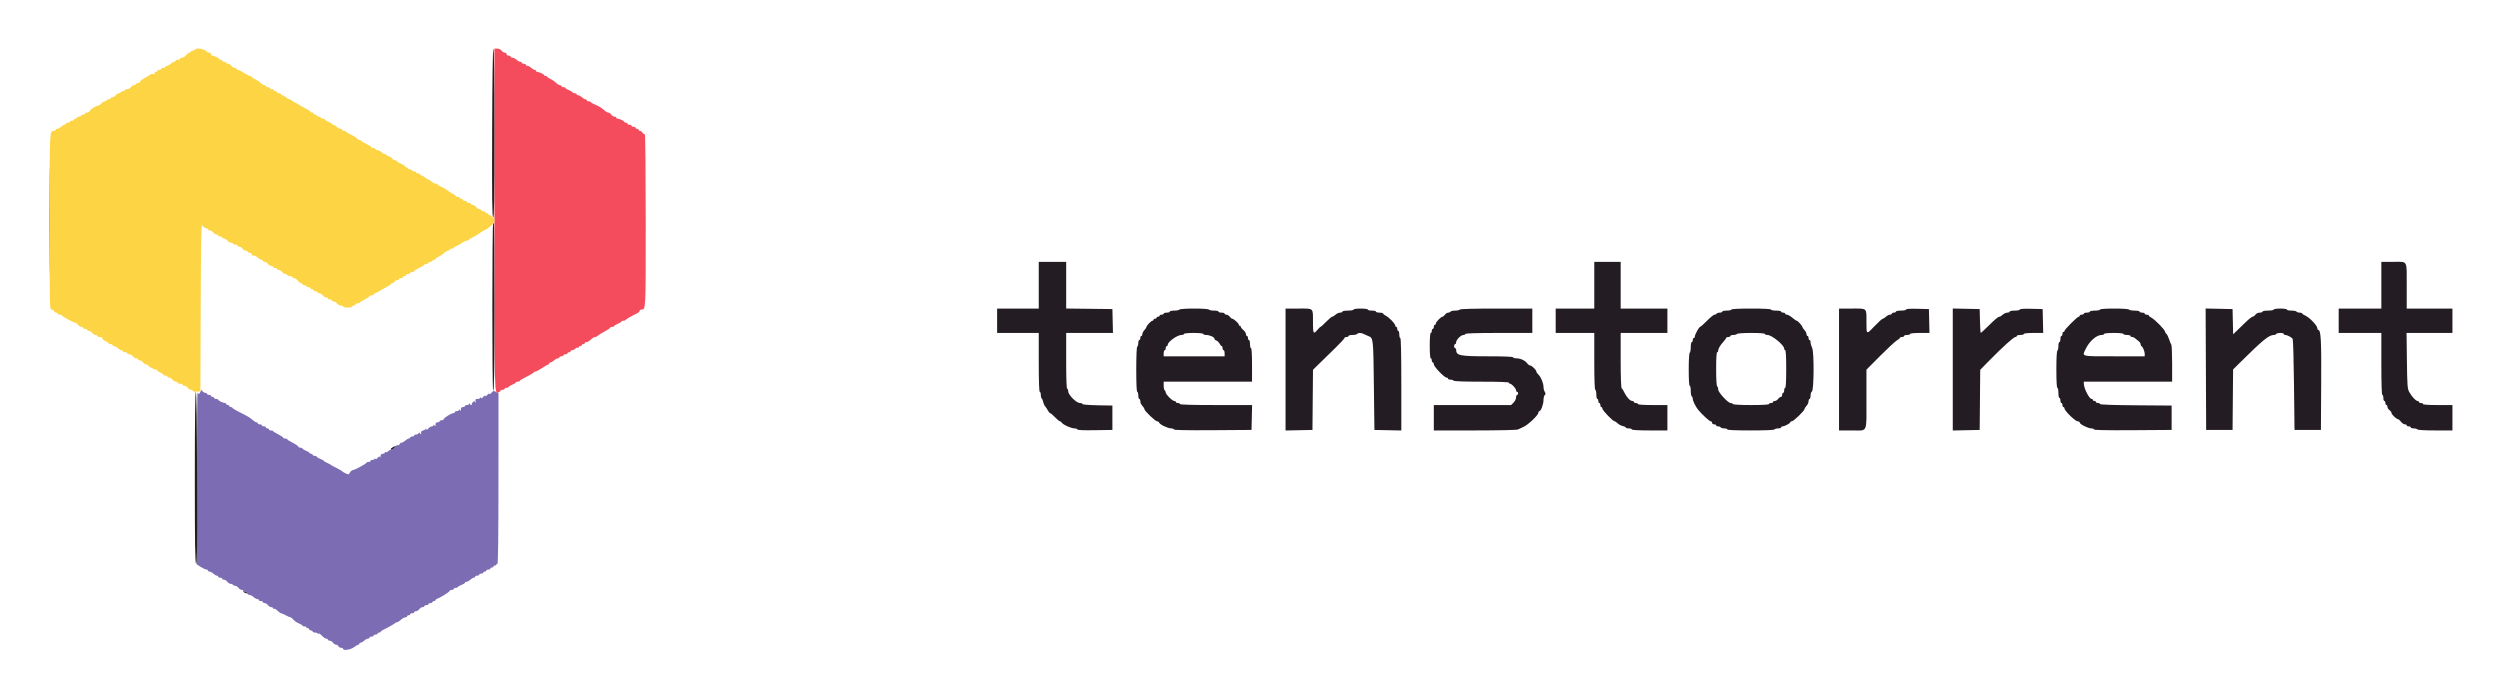
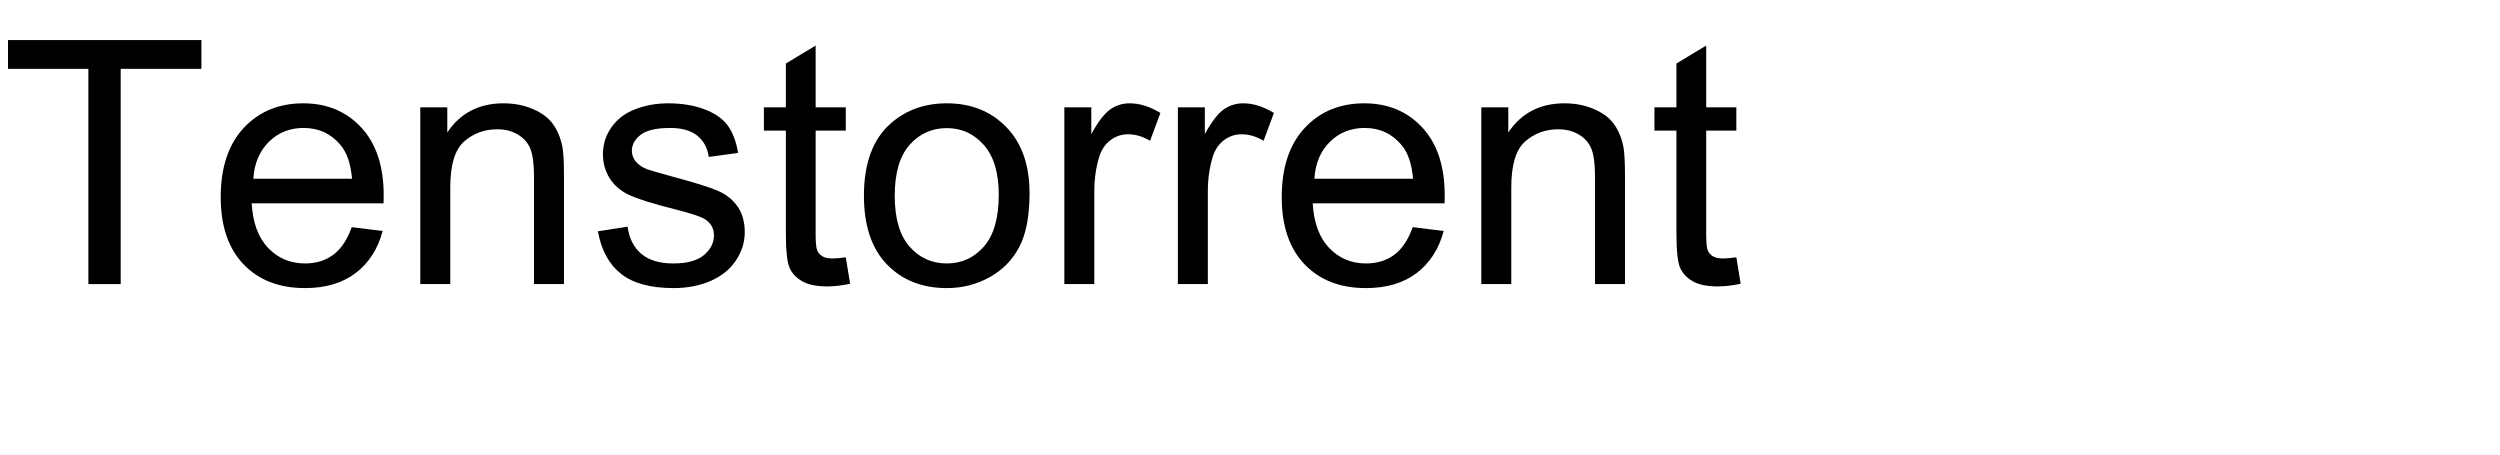
- <svg xmlns="http://www.w3.org/2000/svg" role="img" viewBox="-6.14 -7.14 410.28 114.28">
-   <g fill-rule="evenodd" stroke="none">
-     <path fill="#7b6cb3" d="M26.76 57.136c-.128.403-.354.476-.483.156-.046-.115-.09 6.184-.097 13.998l-.013 14.206.663.419c.365.23.777.418.917.418.139 0 .253.075.253.167 0 .092.116.167.257.167.141 0 .418.15.615.333.197.183.456.333.576.333.12 0 .219.075.219.167 0 .092.15.167.333.167.183 0 .333.075.333.166 0 .092.134.167.297.167.163 0 .405.15.537.333.132.184.369.334.527.334.157 0 .333.075.389.166.057.092.232.167.39.167s.395.15.527.333c.132.184.374.334.537.334.163 0 .296.075.296.166 0 .092.115.167.256.167.14 0 .298.112.351.25.052.138.223.25.38.25.156 0 .445.15.642.333.196.184.473.334.614.334.142 0 .257.075.257.166 0 .092.15.167.334.167.183 0 .333.075.333.167 0 .091.133.166.297.166.163 0 .404.15.536.334.132.183.374.333.537.333.163 0 .297.079.297.177 0 .097.07.133.156.08.085-.053.344.092.575.323.231.231.496.42.589.42.093 0 .437.15.763.333.326.184.674.334.773.334.098 0 .313.17.477.378.164.208.568.485.899.615.33.129.601.297.601.371 0 .075.15.136.333.136.184 0 .334.079.334.176 0 .097.067.135.149.084.082-.05.192.02.245.157.052.137.21.249.35.249.141 0 .256.075.256.167 0 .092.181.167.402.167.222 0 .441.093.487.208.063.155.088.151.098-.018.007-.13.216-.007.496.292.266.285.604.518.75.518.147 0 .267.075.267.166 0 .092.133.167.296.167.163 0 .405.15.537.333.132.184.366.334.519.334.153 0 .322.112.375.25.052.137.248.25.434.25s.339.075.339.166c0 .343 1.213.171 1.764-.25.301-.229.627-.416.725-.416.097 0 .177-.075.177-.167 0-.092.099-.167.219-.167s.379-.15.576-.333c.197-.183.474-.333.615-.333.141 0 .257-.075.257-.167 0-.092.15-.167.333-.167.184 0 .334-.075.334-.166 0-.092.15-.167.333-.167.183 0 .333-.075.333-.167 0-.091.113-.166.25-.166.138 0 .251-.057.252-.125 0-.069.169-.203.375-.299.66-.307 1.871-.99 1.958-1.105.047-.061.195-.136.33-.166.233-.053.341-.124.906-.597.137-.115.364-.208.506-.208.141 0 .257-.075.257-.167 0-.092.112-.167.25-.167.137 0 .25-.075.25-.166 0-.092.15-.167.333-.167.183 0 .333-.075.333-.167 0-.091.134-.166.297-.166.163 0 .405-.15.537-.334.132-.183.373-.333.536-.333.164 0 .297-.075.297-.167 0-.091.15-.166.333-.166.184 0 .334-.075.334-.167 0-.092.15-.167.333-.167.183 0 .333-.075.333-.166 0-.092.113-.167.25-.167.138 0 .25-.066.25-.147 0-.081.132-.19.292-.243.512-.167 1.943-1.063 2.007-1.257.034-.102.206-.186.382-.186.176 0 .319-.075.319-.167 0-.092.15-.167.334-.167.183 0 .333-.06.333-.133 0-.073.262-.228.583-.344.321-.116.584-.281.584-.367 0-.086.115-.156.257-.156.141 0 .418-.15.614-.333.197-.183.457-.333.577-.333.12 0 .218-.075.218-.167 0-.092.15-.167.334-.167.183 0 .333-.075.333-.166 0-.092.15-.167.333-.167.184 0 .334-.075.334-.167 0-.091.112-.166.25-.166.137 0 .25-.075.25-.167 0-.092.15-.167.333-.167.183 0 .333-.075.333-.166 0-.092.113-.167.25-.167.138 0 .25-.075.25-.167 0-.091.113-.166.25-.166.138 0 .25-.08.25-.177 0-.097.074-.131.163-.076.106.066.165-4.839.169-13.961l.005-14.061-.417-.224c-.376-.201-.449-.185-.751.164-.19.218-.335.291-.335.168 0-.124-.144-.052-.334.167-.189.218-.333.29-.333.166 0-.127-.132-.065-.317.148-.227.262-.342.305-.404.151-.066-.165-.089-.167-.099-.007-.007.115-.206.208-.441.208-.364 0-.412.056-.323.375.077.273.062.311-.057.14-.138-.201-.2-.198-.419.022-.142.141-.211.303-.154.36.056.057.022.103-.078.103-.099 0-.218-.093-.264-.208-.068-.167-.087-.167-.098 0-.007.115-.163.208-.346.208-.183 0-.333.075-.333.167 0 .092-.15.167-.334.167-.233 0-.334.112-.336.375-.002.303-.033.327-.164.125-.107-.167-.162-.181-.164-.042-.001.115-.152.208-.336.208-.183 0-.333.075-.333.167 0 .092-.114.167-.253.167-.333 0-1.58.79-1.58 1.002 0 .09-.15.164-.334.164-.183 0-.333.075-.333.167 0 .092-.15.167-.333.167-.234 0-.334.112-.336.375-.002.303-.034.327-.164.125-.108-.167-.163-.181-.164-.042-.002.115-.125.208-.275.208-.15 0-.412.162-.583.359-.21.241-.313.282-.314.125-.002-.16-.041-.174-.125-.045-.068.104-.273.22-.456.256-.221.045-.317.178-.285.395.041.276.02.288-.137.077-.141-.189-.207-.199-.271-.042-.047.115-.229.209-.404.209-.176 0-.32.075-.32.166 0 .092-.15.167-.333.167-.183 0-.333.075-.333.167 0 .091-.099.166-.219.166s-.379.15-.576.334c-.197.183-.466.333-.597.333-.132 0-.284.117-.339.261-.055.143-.179.212-.275.152-.096-.059-.327.086-.513.323-.186.237-.451.431-.589.431-.137 0-.363.113-.501.251-.138.139-.32.209-.405.157-.084-.052-.153-.015-.153.082s-.15.176-.333.176c-.231 0-.338.116-.347.375-.007.207-.052.278-.099.16-.063-.156-.17-.119-.388.132s-.324.288-.387.132c-.066-.165-.089-.167-.1-.007-.007.115-.163.208-.346.208-.183 0-.333.075-.333.167 0 .092-.15.167-.334.167-.183 0-.333.062-.333.139C54 68.951 52.066 70 51.798 70c-.214 0-.631.436-.631.659 0 .172-.967-.224-1.167-.478-.046-.058-.458-.291-.917-.518-.458-.227-.871-.457-.916-.51-.046-.053-.327-.202-.625-.332S47 68.543 47 68.49c0-.052-.263-.197-.583-.323-.321-.126-.584-.29-.584-.365 0-.074-.15-.135-.333-.135-.183 0-.333-.075-.333-.167 0-.092-.113-.167-.25-.167-.138 0-.25-.061-.25-.135 0-.075-.263-.239-.584-.365-.321-.126-.583-.29-.583-.364 0-.075-.142-.136-.316-.136-.173 0-.351-.093-.396-.208-.044-.115-.463-.396-.931-.625-.469-.229-.853-.473-.854-.542-.002-.068-.153-.125-.336-.125-.184 0-.334-.063-.334-.14 0-.077-.356-.321-.791-.542-.436-.22-.817-.457-.848-.526-.03-.069-.199-.125-.375-.125-.175 0-.319-.075-.319-.167 0-.091-.113-.166-.25-.166-.138 0-.25-.075-.25-.167 0-.092-.15-.167-.333-.167-.184 0-.334-.075-.334-.166 0-.092-.15-.167-.333-.167-.183 0-.333-.075-.333-.167 0-.091-.099-.166-.219-.166s-.398-.167-.616-.371c-.419-.39-.81-.621-2.374-1.401-.527-.263-.958-.534-.958-.603 0-.069-.113-.125-.25-.125s-.25-.075-.25-.167c0-.092-.113-.167-.25-.167s-.25-.075-.25-.166c0-.092-.098-.167-.217-.167-.306 0-1.113-.392-1.115-.542-.001-.068-.151-.125-.335-.125-.183 0-.333-.075-.333-.166 0-.092-.113-.167-.25-.167s-.25-.075-.25-.167c0-.091-.15-.166-.333-.166-.184 0-.334-.075-.334-.167 0-.092-.123-.167-.273-.167-.15 0-.366-.126-.479-.281-.188-.257-.215-.25-.321.084" />
-     <path fill="#f44c5c" d="M75.001 28.897c0 29.762-.029 28.629.728 28.338.149-.057.271-.171.271-.253 0-.082.15-.149.333-.149.184 0 .334-.075.334-.166 0-.092.15-.167.333-.167.183 0 .333-.061.333-.136 0-.074.263-.238.584-.364.32-.126.583-.29.583-.364 0-.075.15-.136.333-.136.184 0 .334-.056.335-.125.001-.069.169-.208.375-.308 1.003-.493 1.879-.996 1.929-1.109.031-.068.154-.125.275-.125.121 0 .61-.262 1.086-.583.477-.321.935-.583 1.017-.583.083 0 .15-.075.15-.167 0-.092.098-.167.219-.167.12 0 .379-.15.576-.333.197-.183.473-.333.615-.333.141 0 .257-.075.257-.167 0-.092.15-.167.333-.167.183 0 .333-.075.333-.166 0-.092.15-.167.334-.167.183 0 .333-.075.333-.167 0-.091.112-.166.25-.166s.25-.075.25-.167c0-.092.118-.167.262-.167.144 0 .375-.113.513-.251.139-.139.321-.209.405-.157.084.052.153.015.153-.082s.113-.176.25-.176c.138 0 .25-.075.25-.167 0-.092.113-.167.25-.167.138 0 .25-.075.25-.166 0-.092.118-.167.262-.167.144 0 .367-.094.494-.208.57-.511.744-.625.956-.625.124 0 .371-.132.549-.292.177-.161.679-.473 1.114-.693.436-.221.792-.464.792-.542 0-.077.15-.14.333-.14.184 0 .334-.061.334-.136 0-.074.262-.238.583-.364.321-.126.583-.29.583-.364 0-.075.144-.136.32-.136.175 0 .344-.056.375-.125.053-.12 1.153-.758 1.929-1.118.206-.096.374-.267.375-.382.001-.115.119-.208.263-.208.762 0 .742.392.736-14.664-.003-7.802-.065-14.148-.138-14.103-.073.045-.238-.064-.366-.242-.129-.179-.33-.325-.447-.325-.117 0-.213-.075-.213-.166 0-.092-.113-.167-.25-.167-.138 0-.25-.075-.25-.167 0-.091-.15-.166-.334-.166-.183 0-.333-.075-.333-.167 0-.092-.15-.167-.333-.167-.184 0-.334-.075-.334-.166 0-.092-.112-.167-.25-.167-.137 0-.25-.056-.251-.125-.002-.15-.809-.542-1.115-.542-.119 0-.217-.075-.217-.166 0-.092-.133-.167-.297-.167-.163 0-.404-.15-.536-.333-.132-.184-.34-.334-.461-.334s-.311-.076-.421-.169c-.794-.67-1.06-.842-1.713-1.111-.406-.167-.738-.359-.738-.428S90.683 9.5 90.5 9.5c-.183 0-.333-.075-.333-.167 0-.091-.099-.166-.219-.166s-.379-.15-.576-.334c-.197-.183-.474-.333-.615-.333-.141 0-.257-.075-.257-.167 0-.091-.15-.166-.333-.166-.184 0-.334-.061-.334-.136 0-.074-.262-.238-.583-.364-.321-.126-.583-.29-.583-.365 0-.074-.15-.135-.334-.135C86.15 7.167 86 7.092 86 7c0-.092-.116-.167-.258-.167-.141 0-.436-.179-.655-.397-.218-.219-.628-.5-.909-.624-.281-.125-.511-.283-.511-.353 0-.069-.113-.126-.25-.126-.138 0-.251-.056-.252-.125-.001-.149-.808-.541-1.115-.541-.119 0-.217-.075-.217-.167 0-.092-.098-.167-.218-.167s-.38-.15-.577-.333c-.196-.183-.473-.333-.614-.333-.142 0-.257-.075-.257-.167 0-.092-.15-.167-.334-.167-.183 0-.333-.075-.333-.166 0-.092-.116-.167-.257-.167-.141 0-.418-.15-.615-.333-.197-.184-.493-.334-.659-.334-.166 0-.302-.075-.302-.166 0-.092-.15-.167-.334-.167-.185 0-.333-.111-.333-.25 0-.137-.133-.25-.297-.25-.163 0-.404-.15-.536-.333-.141-.196-.432-.334-.703-.334h-.463v28.064" />
-     <path fill="#231c23" d="M74.627 14.598c-.034 10.851 0 13.8.165 13.937.166.138.208-2.634.208-13.765C75 5.698 74.942.833 74.835.833c-.107 0-.18 4.835-.208 13.765M1.913 29c0 7.746.02 10.915.045 7.042.025-3.873.025-10.211 0-14.084-.025-3.873-.045-.704-.045 7.042m72.882.542c-.179.192-.182 27.458-.003 27.458.165 0 .208-2.861.208-13.75 0-7.562-.038-13.75-.083-13.75-.046 0-.101.019-.122.042m89.538 10.125V43.5H157.5v4h6.833v4.833c0 3.111.06 4.834.167 4.834.092 0 .167.22.167.49 0 .269.065.53.145.58.08.049.188.307.242.573.053.266.194.586.313.712.119.125.323.434.453.686.13.252.305.459.388.459.083 0 .44.3.792.666.352.367.718.667.812.667.094 0 .231.103.305.229.194.333 1.536.938 2.081.938.258 0 .469.076.469.17 0 .112.995.155 2.875.125l2.875-.045v-4l-2.459-.046c-1.451-.028-2.458-.113-2.458-.209 0-.089-.189-.162-.421-.162-.574 0-1.912-1.338-1.912-1.912 0-.232-.075-.421-.167-.421-.107 0-.167-1.639-.167-4.584V47.5h7.678l-.047-1.958-.047-1.959-3.792-.044-3.792-.045v-7.661h-4.5v3.834m91.167 0V43.5h-6.333v4h6.333v4.667c0 3 .06 4.666.167 4.666.091 0 .166.338.166.75 0 .413.075.75.167.75.092 0 .167.15.167.334 0 .183.075.333.166.333.092 0 .167.15.167.333 0 .184.075.334.167.334.091 0 .166.114.166.253 0 .281 1.727 2.08 1.997 2.08.093 0 .322.152.509.339.186.186.561.383.833.437.272.054.495.165.495.245 0 .08.225.146.5.146s.5.075.5.166c0 .105 1.083.167 2.916.167h2.917v-4.167h-2.417c-1.5 0-2.416-.063-2.416-.166 0-.092-.15-.167-.334-.167-.183 0-.333-.075-.333-.167 0-.091-.116-.166-.258-.166-.352 0-.942-.624-1.293-1.368-.16-.34-.364-.663-.453-.718-.099-.061-.163-1.859-.163-4.591V47.5h7.667v-4h-7.667v-7.667H255.5v3.834m129.167 0V43.5h-7v4h7v5.083c0 3.278.059 5.084.166 5.084.092 0 .167.225.167.5s.075.5.167.5c.091 0 .166.15.166.333 0 .183.075.333.167.333.092 0 .167.134.167.297 0 .163.15.405.333.537.183.132.333.339.333.461 0 .245.82 1.025 1.086 1.033.093.003.309.193.481.422.173.23.453.417.623.417.171 0 .31.075.31.167 0 .091.15.166.334.166.183 0 .333.075.333.167 0 .092.221.167.49.167.27 0 .537.075.593.166.062.101 1.224.167 2.927.167h2.823v-4.167h-2.416c-1.5 0-2.417-.063-2.417-.166 0-.092-.15-.167-.333-.167-.184 0-.334-.075-.334-.167 0-.091-.098-.166-.218-.166-.288 0-.998-.768-1.387-1.5-.276-.519-.316-1.085-.366-5.125l-.057-4.542h7.528v-4h-7.5v-3.57c0-4.518.225-4.097-2.184-4.097h-1.982v3.834m-197.25 4c-.057.091-.436.166-.844.166-.407 0-.74.075-.74.167 0 .092-.225.167-.5.167s-.5.075-.5.166c0 .092-.15.167-.333.167-.183 0-.333.075-.333.167 0 .091-.113.166-.25.166-.138 0-.25.075-.25.167 0 .092-.113.167-.25.167-.138 0-.25.075-.25.166 0 .092-.085.167-.189.167-.203 0-.977.83-.978 1.049 0 .072-.15.293-.333.489-.184.197-.334.494-.334.66 0 .166-.075.302-.166.302-.092 0-.167.15-.167.333 0 .184-.075.334-.167.334-.091 0-.166.22-.166.49 0 .269-.075.536-.167.593-.103.064-.167 1.502-.167 3.76 0 2.327.061 3.657.167 3.657.092 0 .167.262.167.583 0 .321.075.583.166.583.092 0 .167.174.167.386 0 .211.15.546.333.743.184.196.334.437.334.535 0 .277 1.796 2.003 2.085 2.003.142 0 .3.107.35.238.118.308 1.44.929 1.98.929.23 0 .418.076.418.168 0 .112 2.157.154 6.375.125l6.375-.043.047-2.042.047-2.042h-5.922c-3.837 0-5.922-.058-5.922-.166 0-.092-.15-.167-.333-.167-.184 0-.334-.075-.334-.167 0-.091-.115-.166-.255-.166-.327 0-1.411-1.077-1.411-1.402 0-.135-.075-.292-.167-.348-.092-.057-.167-.399-.167-.76V55.5h14.5v-2.75c0-1.722-.062-2.75-.166-2.75-.092 0-.167-.3-.167-.667 0-.366-.075-.666-.167-.666-.091 0-.166-.15-.166-.334 0-.183-.075-.333-.167-.333-.092 0-.167-.145-.167-.321 0-.177-.187-.469-.416-.649-.229-.18-.417-.411-.417-.512 0-.102-.075-.185-.167-.185-.091 0-.166-.085-.166-.189 0-.222-.84-.977-1.089-.977-.094 0-.279-.15-.411-.334-.132-.183-.374-.333-.537-.333-.163 0-.297-.075-.297-.167 0-.091-.225-.166-.5-.166s-.5-.075-.5-.167c0-.092-.333-.167-.74-.167s-.786-.075-.843-.166c-.061-.098-1.054-.167-2.417-.167-1.362 0-2.356.069-2.416.167m17.416 9.838V63.51l2.209-.047 2.208-.046.044-4.935.044-4.935 1.039-1.023c.572-.563 1.733-1.696 2.581-2.517.848-.822 1.542-1.572 1.542-1.667 0-.095.15-.173.333-.173.184 0 .334-.075.334-.167 0-.092.295-.167.656-.167.362 0 .704-.075.76-.166.13-.21.665-.216 1.044-.011.159.085.529.252.821.369.789.317.788.309.882 8.142l.087 7.25 2.208.046 2.208.047v-7.588c0-4.948-.058-7.589-.166-7.589-.092 0-.167-.262-.167-.583 0-.321-.075-.583-.167-.583-.091 0-.166-.15-.166-.334 0-.183-.075-.333-.167-.333-.092 0-.167-.098-.167-.217 0-.297-.978-1.314-1.541-1.604-.252-.129-.459-.298-.459-.374 0-.076-.262-.138-.583-.138-.321 0-.583-.075-.583-.167 0-.092-.3-.167-.667-.167-.367 0-.667-.075-.667-.166 0-.096-.5-.167-1.166-.167-.667 0-1.167.071-1.167.167 0 .091-.412.166-.917.166-.504 0-.916.075-.916.167 0 .092-.174.167-.386.167-.211 0-.546.15-.743.333-.196.183-.44.333-.542.333-.101 0-.55.375-.996.834-.446.458-.859.833-.917.833-.057 0-.294.225-.525.5-.646.768-.725.634-.725-1.236 0-2.437.18-2.264-2.351-2.264h-2.149v10.005m28.584-9.838c-.057.091-.394.166-.75.166s-.694.075-.75.167c-.057.092-.232.167-.39.167s-.395.15-.527.333c-.132.183-.313.333-.403.333-.245 0-1.097.865-1.097 1.115 0 .12-.075.219-.167.219-.091 0-.166.15-.166.333 0 .183-.075.333-.167.333-.092 0-.167.15-.167.334 0 .183-.075.333-.166.333-.103 0-.167.806-.167 2.083 0 1.278.064 2.084.167 2.084.091 0 .166.15.166.333 0 .183.075.333.167.333.092 0 .167.145.167.323 0 .372 1.736 2.177 2.094 2.177.131 0 .239.075.239.167 0 .092.183.167.407.167.224 0 .453.075.51.166.064.105 1.779.167 4.593.167 2.882 0 4.49.06 4.49.167 0 .091.078.166.174.166.268 0 .993.786.993 1.076 0 .142.075.258.166.258.092 0 .167.112.167.25 0 .137-.075.25-.167.25-.091 0-.166.191-.166.424 0 .233-.184.608-.409.833l-.41.409H229.167V63.5h6.752c3.767 0 6.88-.068 7.042-.153.159-.084.577-.278.929-.431.738-.322 2.443-1.945 2.443-2.325 0-.142.074-.258.165-.258.252 0 .669-1.133.669-1.82 0-.337.092-.705.204-.817.161-.161.161-.273 0-.531-.112-.18-.204-.544-.204-.809 0-.619-.446-1.687-.852-2.038-.173-.151-.315-.362-.315-.47 0-.267-.765-1.015-1.039-1.015-.121 0-.331-.153-.466-.341-.336-.469-1.102-.825-1.771-.825-.306 0-.557-.075-.557-.167 0-.107-1.514-.167-4.209-.167-4.524 0-5.125-.124-5.125-1.061 0-.149-.075-.272-.166-.272-.092 0-.167-.15-.167-.333 0-.184.075-.334.167-.334.091 0 .166-.139.166-.31 0-.402.788-1.19 1.19-1.19.171 0 .31-.075.31-.166 0-.108 1.945-.167 5.5-.167h5.5v-4h-5.906c-3.759 0-5.945.061-6.01.167m44.583 0c0 .091-.338.166-.75.166-.413 0-.75.075-.75.167 0 .092-.183.167-.407.167-.224 0-.453.075-.51.166-.056.092-.215.167-.352.167-.137 0-.691.45-1.231 1-.54.55-1.047 1-1.127 1-.177 0-.873 1.274-.873 1.599 0 .129-.075.234-.167.234-.091 0-.166.15-.166.334 0 .183-.075.333-.167.333-.092 0-.167.371-.167.823 0 .453-.075.87-.166.927-.1.062-.167 1.168-.167 2.76 0 1.66.063 2.657.167 2.657.091 0 .166.37.166.823 0 .453.075.87.167.927.092.056.167.246.167.421 0 .314.478 1.277.877 1.768.61.748 1.854 1.894 2.056 1.894.128 0 .233.112.233.25 0 .139.148.25.334.25.183 0 .333.075.333.167 0 .091.146.166.323.166.178 0 .37.075.427.167.057.092.324.167.593.167.27 0 .49.075.49.166 0 .107 1.386.167 3.824.167 2.369 0 3.863-.063 3.926-.167.057-.091.324-.166.594-.166.269 0 .49-.075.49-.167 0-.092.101-.167.224-.167.334 0 1.276-.501 1.276-.679 0-.084.114-.154.253-.154.286 0 2.08-1.729 2.08-2.003 0-.098.15-.339.333-.535.184-.197.334-.532.334-.743 0-.212.075-.386.166-.386.092 0 .167-.256.167-.569 0-.313.094-.601.208-.639.345-.114.391-6.475.052-7.155-.143-.287-.26-.697-.26-.912 0-.215-.075-.391-.167-.391-.091 0-.166-.15-.166-.334 0-.183-.075-.333-.167-.333-.092 0-.167-.136-.167-.302 0-.166-.15-.463-.333-.66-.183-.196-.333-.417-.334-.489 0-.194-.763-1.049-.935-1.049-.081-.001-.41-.225-.731-.5s-.715-.499-.875-.5c-.16 0-.292-.075-.292-.167 0-.091-.15-.166-.333-.166-.183 0-.333-.075-.333-.167 0-.092-.375-.167-.834-.167-.458 0-.833-.075-.833-.166 0-.106-1.194-.167-3.25-.167s-3.25.061-3.25.167m17.667 9.833v10h2.149c2.622 0 2.351.607 2.351-5.249V53.53l2.228-2.243c1.226-1.233 2.463-2.381 2.75-2.551.287-.169.522-.367.522-.439 0-.072.15-.13.333-.13.183 0 .333-.075.333-.167 0-.092.225-.167.5-.167s.5-.075.5-.166c0-.1.641-.167 1.589-.167h1.589l-.047-1.958-.047-1.959-1.875-.047c-1.209-.03-1.875.014-1.875.125 0 .096-.372.172-.834.172-.458 0-.833.075-.833.167 0 .092-.15.167-.333.167-.184 0-.334.075-.334.166 0 .092-.136.167-.302.167-.166 0-.462.15-.659.333-.197.184-.437.334-.534.334-.097 0-.677.525-1.29 1.166-1.411 1.479-1.381 1.492-1.381-.569 0-2.437.179-2.264-2.351-2.264h-2.149v10m18.666 0v10.01l2.209-.047 2.208-.046.044-4.934.044-4.933 1.539-1.567c2.144-2.181 3.954-3.816 4.227-3.816.126 0 .229-.075.229-.167 0-.092.263-.167.584-.167.32 0 .583-.075.583-.166 0-.1.641-.167 1.589-.167h1.588l-.047-1.958-.047-1.959-1.875-.047c-1.209-.03-1.875.014-1.875.125 0 .096-.371.172-.833.172-.458 0-.833.075-.833.167 0 .092-.174.167-.386.167-.211 0-.546.15-.743.333-.196.183-.435.333-.529.333-.229 0-.678.375-1.946 1.625-.581.573-1.093 1.042-1.138 1.042-.045 0-.102-.881-.128-1.958l-.047-1.959-2.208-.046-2.209-.047V53.5m24.167-9.833c0 .091-.375.166-.833.166-.459 0-.834.075-.834.167 0 .092-.225.167-.5.167s-.5.075-.5.166c0 .092-.15.167-.333.167-.183 0-.333.075-.333.167 0 .091-.077.166-.17.166-.221 0-2.33 2.109-2.33 2.331 0 .093-.075.169-.167.169-.092 0-.167.15-.167.334 0 .183-.075.333-.166.333-.092 0-.167.225-.167.5s-.075.5-.167.5c-.091 0-.166.296-.166.657 0 .361-.075.703-.167.76-.101.062-.167 1.279-.167 3.093 0 1.882.062 2.99.167 2.99.092 0 .167.375.167.833 0 .459.075.834.166.834.092 0 .167.187.167.416 0 .23.075.417.167.417.091 0 .166.15.166.333 0 .184.075.334.167.334.092 0 .167.102.167.227 0 .375 1.769 2.106 2.152 2.106.191 0 .35.094.352.208.006.273 1.373.959 1.91.959.231 0 .419.076.419.168 0 .112 2.157.154 6.375.125l6.375-.043v-4l-5.875-.044c-3.725-.028-5.875-.104-5.875-.208 0-.091-.15-.165-.333-.165-.184 0-.334-.075-.334-.167 0-.091-.112-.166-.25-.166-.137 0-.25-.075-.25-.167 0-.092-.096-.167-.214-.167-.376 0-1.247-1.68-1.273-2.458l-.013-.375h14.5v-2.967c0-1.631-.062-3.038-.137-3.125-.076-.087-.238-.478-.361-.869s-.323-.794-.446-.895c-.122-.102-.222-.269-.222-.373 0-.273-1.67-1.981-2.209-2.258-.252-.13-.458-.298-.458-.374 0-.077-.15-.139-.333-.139-.184 0-.334-.075-.334-.167 0-.091-.187-.166-.416-.166-.229 0-.417-.075-.417-.167 0-.092-.371-.167-.823-.167-.453 0-.87-.075-.927-.166-.061-.099-1.057-.167-2.427-.167-1.437 0-2.323.064-2.323.167m17.374 9.786l.043 9.964h4.333l.044-4.964.044-4.963 1.216-1.204c3.667-3.63 4.676-4.453 5.462-4.453.164 0 .344-.075.401-.166.056-.092.361-.167.676-.167.316 0 .574.075.574.167 0 .091.097.166.216.166.36 0 1.102.4 1.239.667.07.137.165 3.55.211 7.583l.084 7.334h4.333l.045-7.5c.045-7.324-.044-8.917-.498-8.917-.072 0-.13-.112-.13-.248 0-.459-1.264-1.786-2.019-2.12-.265-.118-.481-.27-.481-.339 0-.07-.183-.126-.407-.126-.224 0-.453-.075-.51-.167-.057-.092-.436-.167-.843-.167s-.74-.075-.74-.166c0-.094-.473-.167-1.084-.167-.611 0-1.083.073-1.083.167 0 .091-.413.166-.917.166s-.916.075-.916.167c0 .092-.209.167-.464.167-.272 0-.562.137-.703.333-.132.183-.338.333-.457.333s-.647.418-1.172.929c-.525.51-1.196 1.16-1.491 1.444l-.536.517-.047-2.07-.047-2.07-2.21-.046-2.209-.047.043 9.963m-164.541-5.786c0 .091.21.166.467.166.582 0 1.364.352 1.365.614.001.109.14.241.308.295.169.053.407.283.528.511.122.227.284.414.36.414.077 0 .139.15.139.333 0 .183.075.333.167.333.091 0 .166.225.166.5v.5h-10v-.5c0-.275.075-.5.167-.5.092 0 .167-.15.167-.333 0-.183.075-.333.166-.333.092 0 .167-.101.167-.224 0-.485 1.57-1.61 2.248-1.61.23 0 .419-.075.419-.166 0-.1.639-.167 1.583-.167s1.583.067 1.583.167m92.167 0c0 .091.189.166.419.166.718 0 2.748 1.661 2.748 2.248 0 .139.075.252.166.252.105 0 .167 1.139.167 3.084 0 1.944-.062 3.083-.167 3.083-.091 0-.166.188-.166.417 0 .229-.075.416-.167.416-.092 0-.167.15-.167.334 0 .183-.096.333-.213.333-.117 0-.321.15-.453.333-.132.184-.374.334-.537.334-.163 0-.297.075-.297.166 0 .092-.15.167-.333.167-.183 0-.333.075-.333.167 0 .104-1.08.166-2.907.166-1.758 0-2.948-.066-3.01-.166-.057-.092-.222-.167-.368-.167-.439 0-2.049-1.752-2.049-2.229 0-.23-.075-.464-.166-.521-.101-.062-.167-1.196-.167-2.843 0-1.716.062-2.74.167-2.74.091 0 .166-.114.166-.253 0-.334.314-.869.875-1.49.251-.279.457-.564.458-.632 0-.069.151-.125.334-.125.183 0 .333-.075.333-.167 0-.092.221-.167.49-.167.27 0 .537-.075.594-.166.06-.098 1.029-.167 2.343-.167 1.382 0 2.24.064 2.24.167m58.833 0c0 .091.263.166.584.166.321 0 .583.075.583.167 0 .092.118.167.262.167.144 0 .36.093.479.208.12.115.377.319.572.453.194.135.354.379.354.542 0 .163.056.297.125.298.186.002.541.843.541 1.282v.383h-5c-5.616 0-5.311.082-4.668-1.246.601-1.241 1.761-2.254 2.583-2.254.23 0 .419-.075.419-.166 0-.1.639-.167 1.583-.167s1.583.067 1.583.167m-316.5 23.468c0 10.911.046 14.03.209 14.253.167.229.199-2.533.164-13.968-.028-9.255-.101-14.253-.208-14.253-.107 0-.165 4.871-.165 13.968m32.542-4.908c-.206.102-.375.243-.375.313 0 .23.277.132.583-.207.334-.368.328-.372-.208-.106M33.729 89.855c.021.108.207.259.413.335.238.088.338.079.273-.026-.056-.09-.203-.164-.328-.164-.124 0-.264-.077-.311-.171-.046-.094-.067-.082-.047.026" />
-     <path fill="#fcd444" d="M25.833 1c0 .092-.15.167-.333.167-.183 0-.333.075-.333.166 0 .092-.102.167-.227.167s-.367.188-.54.417c-.176.235-.481.416-.699.416-.216 0-.342.074-.284.167.058.095-.082.167-.324.167-.234 0-.426.075-.426.166 0 .092-.099.167-.219.167s-.379.15-.576.333c-.197.184-.474.334-.615.334-.141 0-.257.075-.257.166 0 .092-.15.167-.333.167-.184 0-.334.075-.334.167 0 .091-.15.166-.333.166-.183 0-.333.075-.333.167 0 .092-.117.167-.26.167-.143 0-.214.075-.157.166.058.094-.077.167-.31.167-.227 0-.437.056-.468.125-.03.069-.412.306-.847.526-.435.221-.792.502-.792.625s-.15.224-.333.224c-.183 0-.333.075-.333.167 0 .091-.134.166-.297.166-.163 0-.405.15-.537.334-.132.183-.411.333-.62.333-.209 0-.38.075-.38.167 0 .091-.15.166-.333.166-.183 0-.333.075-.333.167 0 .092-.134.167-.297.167-.163 0-.405.15-.537.333-.132.183-.373.333-.536.333-.164 0-.297.075-.297.167 0 .092-.15.167-.333.167-.184 0-.334.075-.334.166 0 .092-.133.167-.296.167-.163 0-.405.15-.537.333-.132.184-.325.334-.428.334-.347 0-1.255.53-1.454.85-.109.174-.33.316-.491.316-.162 0-.294.075-.294.167 0 .092-.15.167-.333.167-.183 0-.333.075-.333.166 0 .092-.15.167-.334.167-.183 0-.333.075-.333.167 0 .091-.112.166-.25.166S6 12.408 6 12.5c0 .092-.15.167-.333.167-.184 0-.334.075-.334.166 0 .092-.15.167-.333.167-.183 0-.333.075-.333.167 0 .091-.099.166-.219.166s-.379.15-.576.334c-.197.183-.474.333-.615.333-.141 0-.257.075-.257.167 0 .091-.118.166-.262.166-.758 0-.738-.397-.738 14.905 0 14.046.008 14.429.316 14.429.173 0 .358.112.411.25.053.137.211.25.351.25.14 0 .255.075.255.166 0 .092.144.167.32.167.175 0 .344.062.375.139.073.182 1.934 1.194 2.195 1.194.112 0 .312.15.444.334.132.183.373.333.536.333.164 0 .297.075.297.167 0 .091.15.166.333.166.184 0 .334.075.334.167 0 .092.133.167.296.167.163 0 .405.15.537.333.132.183.374.333.537.333.163 0 .296.075.296.167 0 .092.188.167.417.167.243 0 .417.095.417.229 0 .127.225.323.5.437.275.114.5.273.5.354 0 .08.15.146.333.146.183 0 .333.075.333.167 0 .092.116.167.257.167.142 0 .418.15.615.333.197.183.456.333.576.333.121 0 .219.075.219.167 0 .092.192.167.427.167.241 0 .381.072.323.166-.057.093.069.167.287.167.214 0 .498.15.63.333.132.184.373.334.536.334.164 0 .297.075.297.166 0 .092.133.167.297.167.163 0 .404.15.536.333.132.184.374.334.537.334.163 0 .297.069.297.154 0 .178.941.679 1.275.679.124 0 .225.066.225.146 0 .081.225.24.5.354.275.114.5.273.5.354 0 .08.15.146.333.146.183 0 .333.075.333.167 0 .091.134.166.297.166.163 0 .405.15.537.334.132.183.373.333.536.333.164 0 .297.075.297.167 0 .091.188.166.417.166.229 0 .416.075.416.167 0 .092.134.167.297.167.163 0 .405.15.537.333.132.183.373.333.536.333.164 0 .297.08.297.177 0 .102.263.155.625.125l.625-.052.043-13.625c.027-8.89.1-13.625.208-13.625.091 0 .166.074.166.164 0 .09.187.21.416.268.23.057.417.171.417.253 0 .082.133.149.297.149.163 0 .404.15.536.333.132.183.374.333.537.333.163 0 .297.075.297.167 0 .092.15.167.333.167.183 0 .333.075.333.166 0 .092.134.167.297.167.163 0 .405.15.537.333.132.184.369.334.527.334.157 0 .333.075.389.166.057.092.249.167.427.167s.323.075.323.167c0 .091.134.166.297.166.163 0 .405.15.537.334.132.183.373.333.536.333.164 0 .297.075.297.167 0 .091.15.166.333.166.192 0 .334.111.334.263 0 .157.113.24.285.207.157-.03.468.114.691.321.223.207.507.376.631.376s.226.075.226.167c0 .091.133.166.297.166.163 0 .404.15.536.334.132.183.374.333.537.333.163 0 .297.075.297.167 0 .091.15.166.333.166.183 0 .333.075.333.167 0 .092.134.167.297.167.163 0 .405.15.537.333.132.183.373.333.536.333.164 0 .297.075.297.167 0 .092.188.167.417.167.229 0 .416.075.416.166 0 .092.133.167.294.167.162 0 .435.188.607.417.172.229.415.416.539.416.125 0 .227.075.227.167 0 .092.15.167.333.167.184 0 .334.075.334.166 0 .092.15.167.333.167.183 0 .333.075.333.167 0 .091.113.166.25.166.138 0 .25.075.25.167 0 .092.15.167.334.167.183 0 .333.075.333.166 0 .092.133.167.297.167.163 0 .404.15.536.333.132.184.374.334.537.334.163 0 .297.075.297.166 0 .092.15.167.333.167.183 0 .333.075.333.167 0 .091.134.166.297.166.163 0 .405.15.537.334.132.183.411.333.62.333.209 0 .38.075.38.167 0 .091.337.166.75.166.412 0 .75-.075.75-.166 0-.092.112-.167.25-.167.137 0 .25-.075.25-.167 0-.091.143-.166.319-.166.176 0 .345-.057.375-.125.031-.069.412-.306.847-.527.436-.22.792-.464.792-.541 0-.077.15-.141.333-.141.184 0 .334-.056.334-.126 0-.069.243-.232.541-.361.298-.13.58-.28.625-.335.046-.054.44-.278.875-.498.436-.219.792-.462.792-.539 0-.077.115-.141.255-.141.141 0 .299-.112.351-.25.053-.137.238-.25.412-.25.173 0 .315-.075.315-.166 0-.092.15-.167.334-.167.183 0 .333-.075.333-.167 0-.091.112-.166.25-.166.137 0 .25-.075.25-.167 0-.092.15-.167.333-.167.184 0 .334-.075.334-.166 0-.092.15-.167.333-.167.183 0 .333-.069.333-.153 0-.084.375-.323.834-.53.458-.207.833-.438.833-.513 0-.076.15-.137.333-.137.184 0 .334-.075.334-.167 0-.092.15-.167.333-.167.183 0 .333-.075.333-.166 0-.092.113-.167.25-.167.138 0 .25-.066.25-.146 0-.081.211-.234.468-.34.256-.107.666-.378.909-.604.243-.225.558-.41.699-.41.142 0 .258-.075.258-.167 0-.091.15-.166.333-.166.183 0 .333-.057.333-.126 0-.07.244-.232.542-.362.298-.13.579-.279.625-.332.169-.197.837-.514 1.081-.514.139 0 .252-.066.252-.147 0-.081.132-.189.292-.24.286-.09 1.21-.614 1.375-.779.087-.088.678-.434 1.258-.738.542-.285 1.33-1.143 1.274-1.389-.077-.339-.578-.873-.819-.873-.117 0-.213-.075-.213-.167 0-.092-.113-.167-.25-.167-.138 0-.25-.079-.25-.176 0-.097-.069-.134-.153-.082-.085.052-.267-.018-.405-.157-.138-.138-.353-.251-.477-.251-.123 0-.333-.15-.465-.334-.132-.183-.374-.333-.537-.333-.163 0-.296-.075-.296-.167 0-.091-.15-.166-.334-.166-.183 0-.333-.075-.333-.167 0-.092-.15-.167-.333-.167-.184 0-.334-.075-.334-.166 0-.092-.112-.167-.25-.167-.137 0-.25-.075-.25-.167 0-.091-.15-.166-.333-.166-.183 0-.333-.058-.333-.129 0-.071-.282-.277-.625-.458-.344-.181-.729-.428-.856-.548-.126-.12-.52-.344-.875-.498-.354-.154-.644-.337-.644-.407 0-.07-.136-.127-.302-.127-.166 0-.463-.15-.66-.333-.197-.184-.439-.334-.538-.334-.1 0-.342-.15-.539-.333-.197-.183-.456-.333-.576-.333-.12 0-.219-.075-.219-.167 0-.092-.15-.167-.333-.167-.183 0-.333-.075-.333-.166 0-.092-.15-.167-.334-.167-.183 0-.333-.075-.333-.167 0-.091-.15-.166-.333-.166-.184 0-.334-.075-.334-.167 0-.092-.112-.167-.25-.167-.137 0-.25-.075-.25-.168 0-.092-.3-.288-.666-.434-.367-.147-.667-.334-.667-.416 0-.081-.133-.148-.297-.148-.163 0-.404-.15-.536-.334-.132-.183-.374-.333-.537-.333-.163 0-.297-.075-.297-.167 0-.091-.115-.166-.257-.166-.141 0-.418-.15-.614-.334-.197-.183-.494-.333-.66-.333-.166 0-.302-.075-.302-.167 0-.091-.15-.166-.333-.166-.184 0-.334-.061-.334-.134 0-.074-.374-.318-.83-.542-.457-.224-.832-.464-.834-.533-.001-.068-.144-.125-.318-.125-.173 0-.355-.103-.404-.23-.049-.127-.469-.403-.934-.613-.466-.211-.846-.444-.846-.52 0-.075-.15-.137-.334-.137-.183 0-.333-.075-.333-.166 0-.092-.116-.167-.257-.167-.141 0-.418-.15-.615-.333-.197-.184-.456-.334-.576-.334-.12 0-.219-.061-.219-.135 0-.075-.262-.239-.583-.365-.321-.126-.583-.29-.583-.364 0-.075-.15-.136-.334-.136-.183 0-.333-.075-.333-.166 0-.092-.15-.167-.333-.167-.184 0-.334-.075-.334-.167 0-.091-.112-.166-.25-.166-.137 0-.25-.075-.25-.167 0-.092-.112-.167-.25-.167-.137 0-.25-.056-.25-.125 0-.068-.432-.347-.958-.618-.527-.272-.996-.54-1.042-.597-.045-.057-.327-.209-.625-.339-.298-.129-.541-.292-.541-.361 0-.07-.116-.126-.257-.126-.142 0-.418-.15-.615-.334-.197-.183-.456-.333-.576-.333-.121 0-.219-.075-.219-.167 0-.091-.15-.166-.333-.166-.184 0-.334-.075-.334-.167 0-.092-.112-.167-.25-.167-.137 0-.25-.075-.25-.166 0-.092-.15-.167-.333-.167-.183 0-.333-.075-.333-.167 0-.091-.15-.166-.334-.166-.183 0-.333-.075-.333-.167 0-.092-.116-.167-.258-.167-.141 0-.432-.174-.645-.387-.213-.213-.622-.485-.909-.604-.287-.119-.521-.282-.521-.362 0-.081-.118-.147-.262-.147-.144 0-.589-.225-.988-.5-.4-.275-.845-.5-.989-.5-.144 0-.261-.075-.261-.166 0-.092-.134-.167-.297-.167-.163 0-.405-.15-.537-.333-.132-.184-.373-.334-.536-.334-.164 0-.297-.075-.297-.166 0-.092-.15-.167-.333-.167-.184 0-.334-.075-.334-.167 0-.091-.112-.166-.25-.166-.137 0-.25-.057-.251-.125-.002-.15-.809-.542-1.115-.542-.119 0-.217-.113-.217-.25 0-.139-.148-.25-.333-.25-.184 0-.334-.056-.335-.125-.002-.216-.874-.542-1.449-.542-.302 0-.55.075-.55.167" />
+ <svg xmlns="http://www.w3.org/2000/svg" xmlns:xlink="http://www.w3.org/1999/xlink" width="440" height="80" viewBox="0 0 440 80">
+   <defs>
+     <g>
+       <g id="glyph-0-0">
+         <path d="M 15.555 0 L 15.555 -37.883 L 1.406 -37.883 L 1.406 -42.949 L 35.449 -42.949 L 35.449 -37.883 L 21.242 -37.883 L 21.242 0 Z M 15.555 0 " />
+       </g>
+       <g id="glyph-0-1">
+         <path d="M 25.254 -10.02 L 30.703 -9.344 C 29.844 -6.16 28.25 -3.691 25.93 -1.934 C 23.605 -0.176 20.633 0.703 17.023 0.703 C 12.473 0.703 8.863 -0.699 6.195 -3.5 C 3.531 -6.305 2.195 -10.234 2.195 -15.293 C 2.195 -20.527 3.547 -24.59 6.242 -27.48 C 8.938 -30.371 12.43 -31.816 16.727 -31.816 C 20.887 -31.816 24.289 -30.398 26.922 -27.57 C 29.559 -24.738 30.879 -20.75 30.879 -15.617 C 30.879 -15.305 30.867 -14.836 30.852 -14.211 L 7.648 -14.211 C 7.844 -10.793 8.809 -8.172 10.547 -6.359 C 12.285 -4.543 14.453 -3.633 17.051 -3.633 C 18.984 -3.633 20.633 -4.141 22 -5.156 C 23.367 -6.172 24.453 -7.793 25.254 -10.02 Z M 7.938 -18.547 L 25.312 -18.547 C 25.078 -21.164 24.414 -23.125 23.32 -24.434 C 21.641 -26.465 19.461 -27.48 16.789 -27.48 C 14.367 -27.48 12.328 -26.672 10.68 -25.047 C 9.027 -23.426 8.117 -21.258 7.938 -18.547 Z M 7.938 -18.547 " />
+       </g>
+       <g id="glyph-0-2">
+         <path d="M 3.953 0 L 3.953 -31.113 L 8.703 -31.113 L 8.703 -26.688 C 10.988 -30.105 14.289 -31.816 18.602 -31.816 C 20.477 -31.816 22.203 -31.48 23.773 -30.805 C 25.348 -30.133 26.523 -29.25 27.305 -28.156 C 28.086 -27.062 28.633 -25.762 28.945 -24.258 C 29.141 -23.281 29.238 -21.57 29.238 -19.133 L 29.238 0 L 23.965 0 L 23.965 -18.926 C 23.965 -21.074 23.758 -22.68 23.352 -23.746 C 22.941 -24.809 22.211 -25.66 21.168 -26.293 C 20.121 -26.93 18.898 -27.246 17.492 -27.246 C 15.246 -27.246 13.305 -26.531 11.676 -25.109 C 10.043 -23.684 9.227 -20.977 9.227 -16.992 L 9.227 0 Z M 3.953 0 " />
+       </g>
+       <g id="glyph-0-3">
+         <path d="M 1.844 -9.289 L 7.062 -10.109 C 7.355 -8.02 8.168 -6.414 9.508 -5.305 C 10.844 -4.191 12.715 -3.633 15.117 -3.633 C 17.539 -3.633 19.336 -4.125 20.508 -5.113 C 21.68 -6.098 22.266 -7.258 22.266 -8.586 C 22.266 -9.777 21.75 -10.711 20.711 -11.398 C 19.988 -11.867 18.195 -12.461 15.32 -13.184 C 11.453 -14.16 8.773 -15.004 7.281 -15.719 C 5.785 -16.43 4.652 -17.418 3.883 -18.676 C 3.109 -19.938 2.727 -21.328 2.727 -22.852 C 2.727 -24.238 3.043 -25.523 3.676 -26.703 C 4.312 -27.887 5.176 -28.867 6.27 -29.648 C 7.09 -30.254 8.207 -30.766 9.625 -31.188 C 11.039 -31.605 12.559 -31.816 14.18 -31.816 C 16.621 -31.816 18.766 -31.465 20.609 -30.762 C 22.457 -30.059 23.82 -29.105 24.695 -27.906 C 25.574 -26.703 26.18 -25.098 26.516 -23.086 L 21.359 -22.383 C 21.125 -23.984 20.445 -25.234 19.32 -26.133 C 18.199 -27.031 16.609 -27.48 14.562 -27.48 C 12.141 -27.48 10.41 -27.078 9.375 -26.281 C 8.34 -25.48 7.82 -24.539 7.82 -23.469 C 7.82 -22.785 8.039 -22.168 8.469 -21.621 C 8.898 -21.055 9.57 -20.586 10.488 -20.215 C 11.016 -20.02 12.57 -19.57 15.148 -18.867 C 18.879 -17.871 21.48 -17.055 22.953 -16.422 C 24.43 -15.785 25.586 -14.863 26.426 -13.652 C 27.266 -12.441 27.688 -10.938 27.688 -9.141 C 27.688 -7.383 27.172 -5.727 26.148 -4.176 C 25.121 -2.621 23.641 -1.422 21.711 -0.57 C 19.777 0.277 17.586 0.703 15.148 0.703 C 11.105 0.703 8.023 -0.137 5.902 -1.816 C 3.785 -3.496 2.43 -5.984 1.844 -9.289 Z M 1.844 -9.289 " />
+       </g>
+       <g id="glyph-0-4">
+         <path d="M 15.469 -4.719 L 16.23 -0.059 C 14.746 0.254 13.418 0.41 12.246 0.41 C 10.332 0.41 8.848 0.109 7.793 -0.5 C 6.738 -1.105 5.996 -1.898 5.566 -2.887 C 5.137 -3.871 4.922 -5.945 4.922 -9.109 L 4.922 -27.012 L 1.055 -27.012 L 1.055 -31.113 L 4.922 -31.113 L 4.922 -38.82 L 10.164 -41.984 L 10.164 -31.113 L 15.469 -31.113 L 15.469 -27.012 L 10.164 -27.012 L 10.164 -8.82 C 10.164 -7.316 10.258 -6.348 10.445 -5.918 C 10.629 -5.488 10.934 -5.148 11.352 -4.891 C 11.773 -4.637 12.375 -4.512 13.156 -4.512 C 13.742 -4.512 14.512 -4.578 15.469 -4.719 Z M 15.469 -4.719 " />
+       </g>
+       <g id="glyph-0-5">
+         <path d="M 1.992 -15.555 C 1.992 -21.316 3.594 -25.586 6.797 -28.359 C 9.473 -30.664 12.734 -31.816 16.582 -31.816 C 20.859 -31.816 24.355 -30.414 27.07 -27.613 C 29.785 -24.809 31.141 -20.938 31.141 -15.996 C 31.141 -11.992 30.543 -8.844 29.34 -6.547 C 28.141 -4.254 26.391 -2.469 24.098 -1.203 C 21.801 0.066 19.297 0.703 16.582 0.703 C 12.227 0.703 8.707 -0.695 6.02 -3.484 C 3.336 -6.277 1.992 -10.305 1.992 -15.555 Z M 7.414 -15.555 C 7.414 -11.57 8.281 -8.59 10.02 -6.605 C 11.758 -4.625 13.945 -3.633 16.582 -3.633 C 19.199 -3.633 21.375 -4.629 23.117 -6.621 C 24.855 -8.613 25.723 -11.648 25.723 -15.734 C 25.723 -19.582 24.848 -22.496 23.102 -24.477 C 21.352 -26.461 19.18 -27.453 16.582 -27.453 C 13.945 -27.453 11.758 -26.465 10.02 -24.492 C 8.281 -22.52 7.414 -19.539 7.414 -15.555 Z M 7.414 -15.555 " />
+       </g>
+       <g id="glyph-0-6">
+         <path d="M 3.898 0 L 3.898 -31.113 L 8.641 -31.113 L 8.641 -26.398 C 9.852 -28.605 10.973 -30.059 11.996 -30.762 C 13.023 -31.465 14.148 -31.816 15.383 -31.816 C 17.16 -31.816 18.965 -31.25 20.801 -30.117 L 18.984 -25.227 C 17.695 -25.988 16.406 -26.367 15.117 -26.367 C 13.965 -26.367 12.93 -26.02 12.012 -25.328 C 11.094 -24.633 10.438 -23.672 10.047 -22.441 C 9.461 -20.566 9.172 -18.516 9.172 -16.289 L 9.172 0 Z M 3.898 0 " />
+       </g>
+     </g>
+   </defs>
+   <g fill="rgb(0%, 0%, 0%)" fill-opacity="1">
+     <use xlink:href="#glyph-0-0" x="0" y="50" />
+     <use xlink:href="#glyph-0-1" x="36.65" y="50" />
+     <use xlink:href="#glyph-0-2" x="70.02" y="50" />
+     <use xlink:href="#glyph-0-3" x="103.389" y="50" />
+     <use xlink:href="#glyph-0-4" x="133.389" y="50" />
+     <use xlink:href="#glyph-0-5" x="150.059" y="50" />
+     <use xlink:href="#glyph-0-6" x="183.428" y="50" />
+     <use xlink:href="#glyph-0-6" x="203.408" y="50" />
+     <use xlink:href="#glyph-0-1" x="223.389" y="50" />
+     <use xlink:href="#glyph-0-2" x="256.758" y="50" />
+     <use xlink:href="#glyph-0-4" x="290.127" y="50" />
  </g>
</svg>
